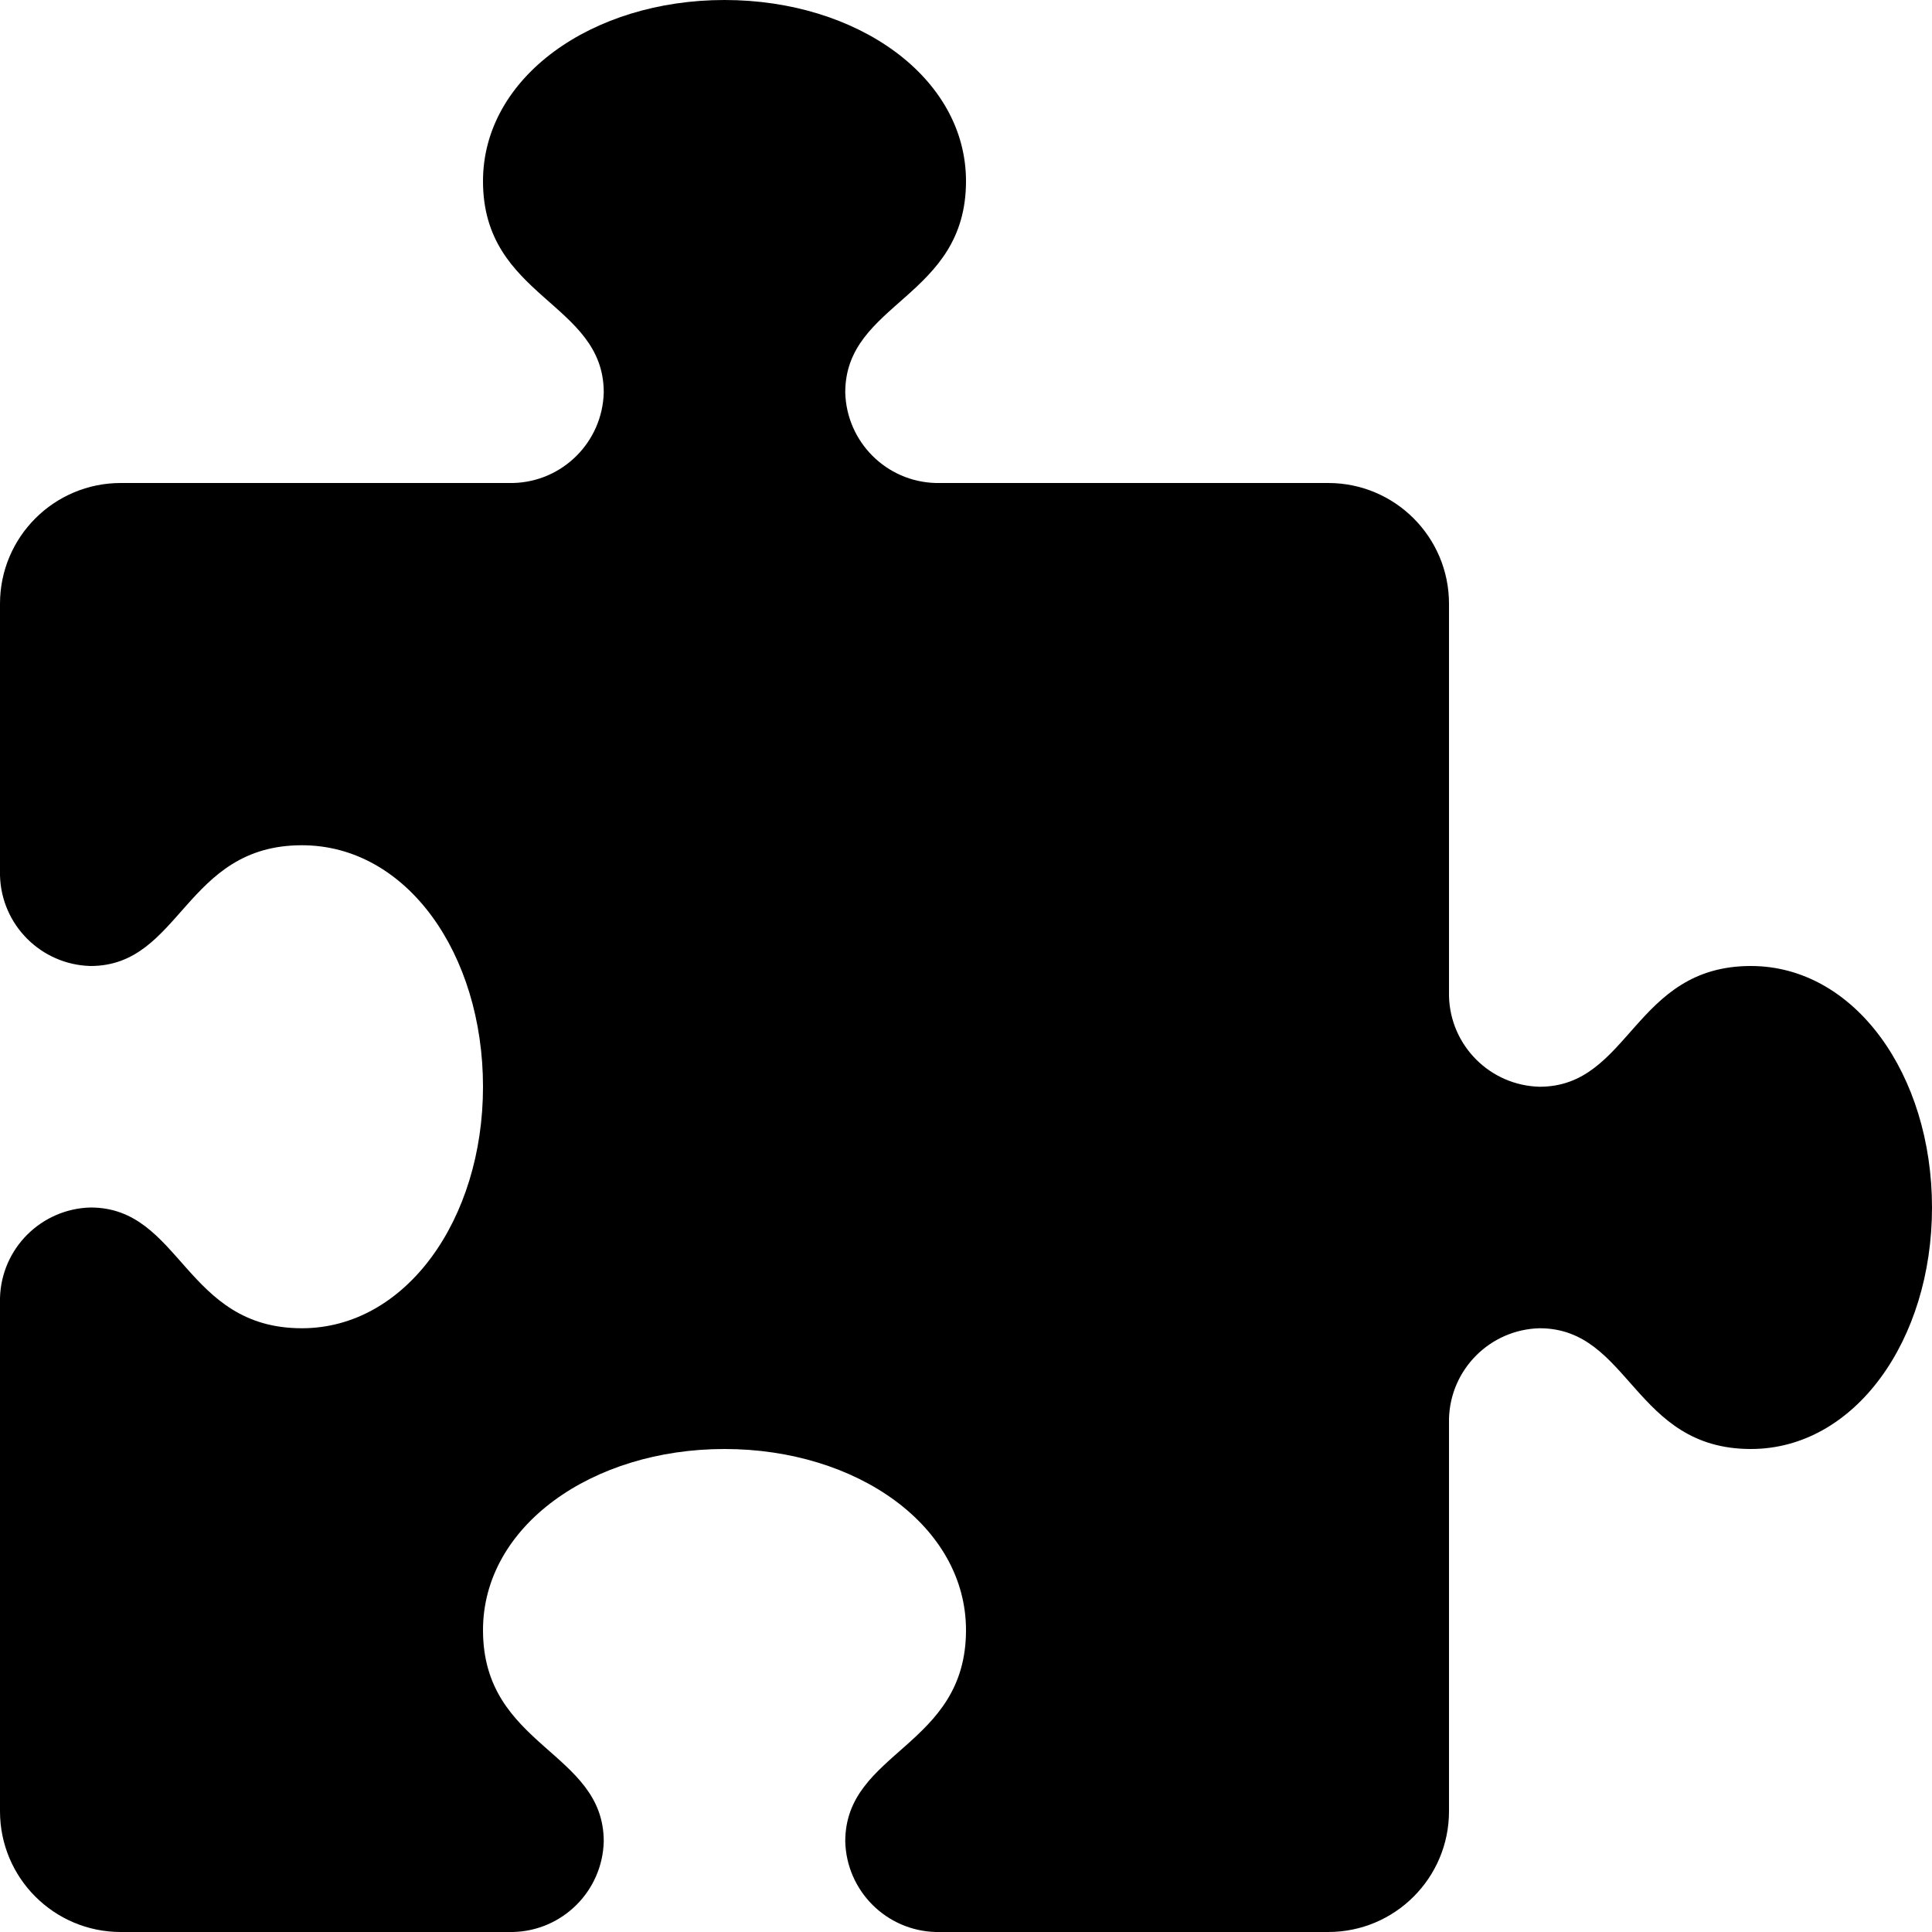
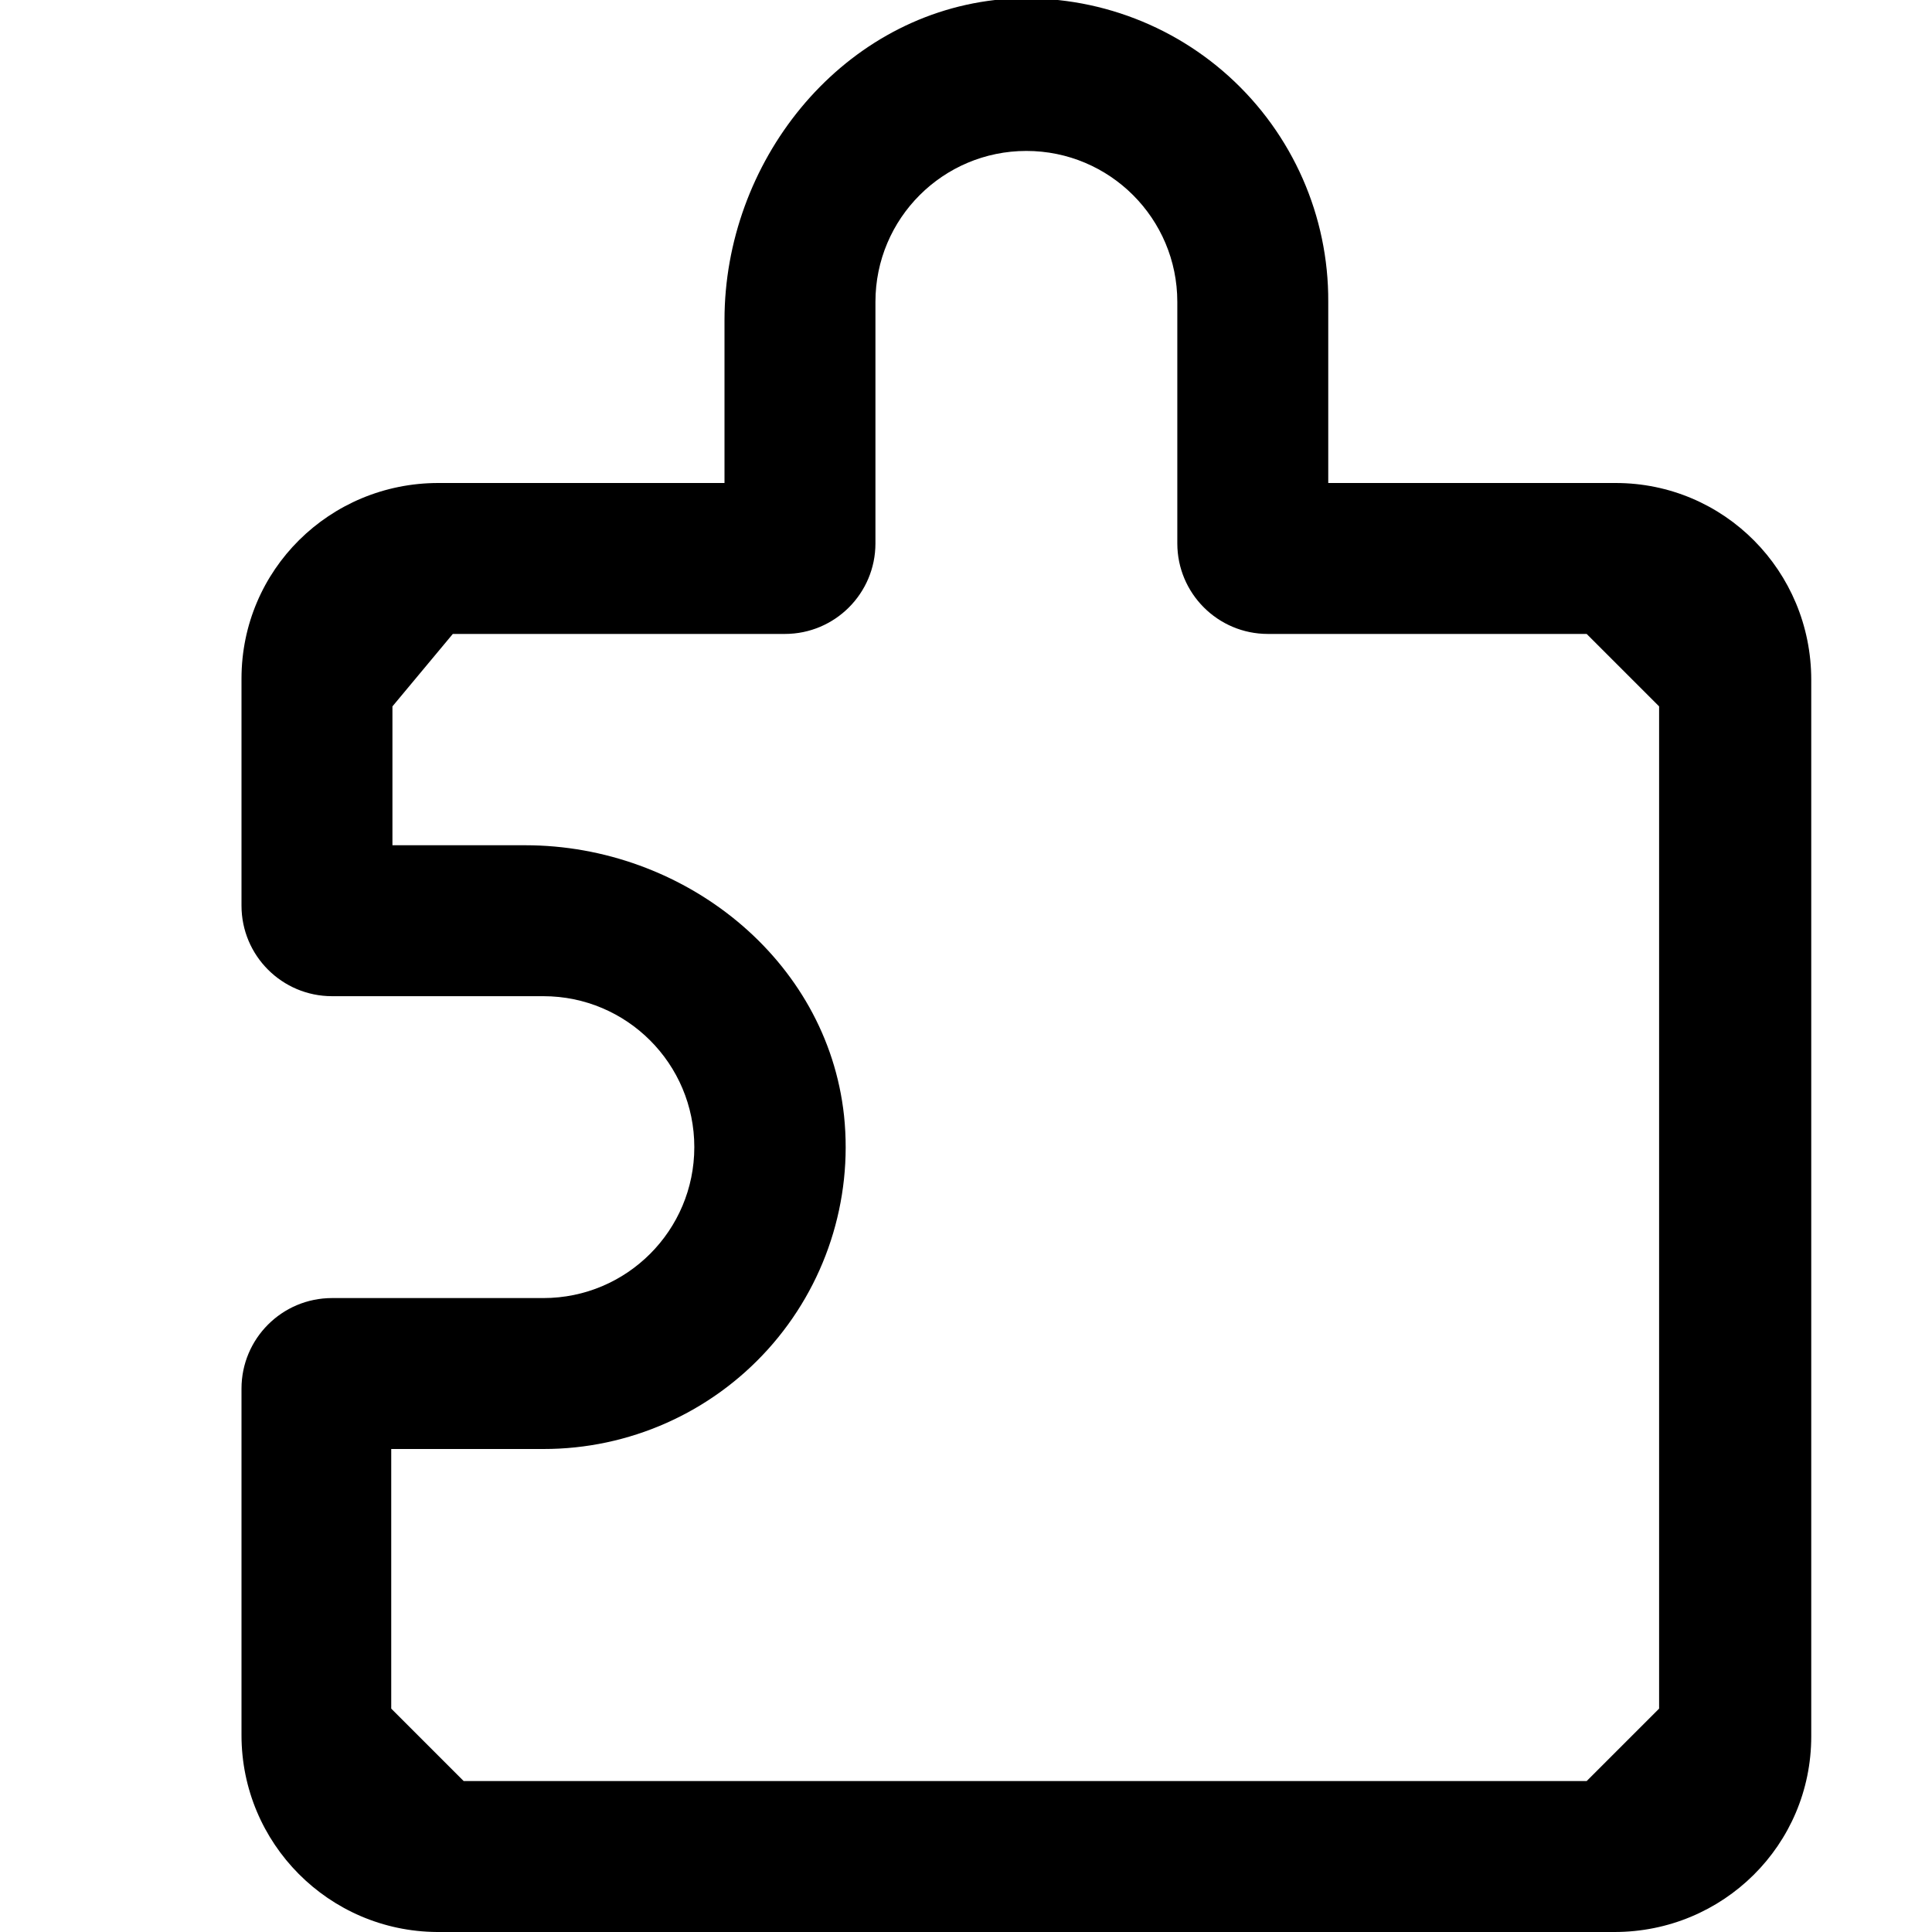
<svg xmlns="http://www.w3.org/2000/svg" id="icon_addons" viewBox="0 0 16 16">
-   <path d="M14.5 8c-.97 0-1 1-1.75 1a.77.77 0 0 1-.75-.75V5a1 1 0 0 0-1-1H7.75A.77.77 0 0 1 7 3.25c0-.75 1-.78 1-1.75C8 .64 7.1 0 6 0S4 .64 4 1.5c0 .97 1 1 1 1.75a.77.77 0 0 1-.75.75H1a1 1 0 0 0-1 1v2.25A.77.77 0 0 0 .75 8c.75 0 .78-1 1.75-1C3.37 7 4 7.9 4 9s-.64 2-1.5 2c-.97 0-1-1-1.75-1a.77.77 0 0 0-.75.75V15a1 1 0 0 0 1 1h3.25a.77.77 0 0 0 .75-.75c0-.75-1-.78-1-1.75 0-.86.9-1.5 2-1.5s2 .64 2 1.5c0 .97-1 1-1 1.75a.77.77 0 0 0 .75.75H11a1 1 0 0 0 1-1v-3.25a.77.77 0 0 1 .75-.75c.75 0 .78 1 1.75 1 .86 0 1.5-.9 1.5-2s-.64-2-1.5-2z" />
+   <path d="M13.38 16H3.62A1.63 1.63 0 0 1 2 14.37V11.5a.75.75 0 0 1 .75-.75H4.5a1.25 1.25 0 0 0 0-2.5H2.75A.75.75 0 0 1 2 7.5V5.62C2 4.72 2.73 4 3.63 4H6V2.65C6 1.35 6.94.15 8.24 0A2.5 2.5 0 0 1 11 2.5V4h2.38c.9 0 1.62.73 1.62 1.63v8.75c0 .9-.73 1.62-1.63 1.62zM3.24 12v2.15l.6.6h9.3l.6-.6v-8.3l-.6-.6H10.5a.75.75 0 0 1-.75-.75v-2a1.25 1.25 0 0 0-2.5 0v2a.75.75 0 0 1-.75.75H3.75l-.5.6V7h1.1c1.31 0 2.5.94 2.64 2.24A2.5 2.5 0 0 1 4.5 12H3.25z" />
</svg>
